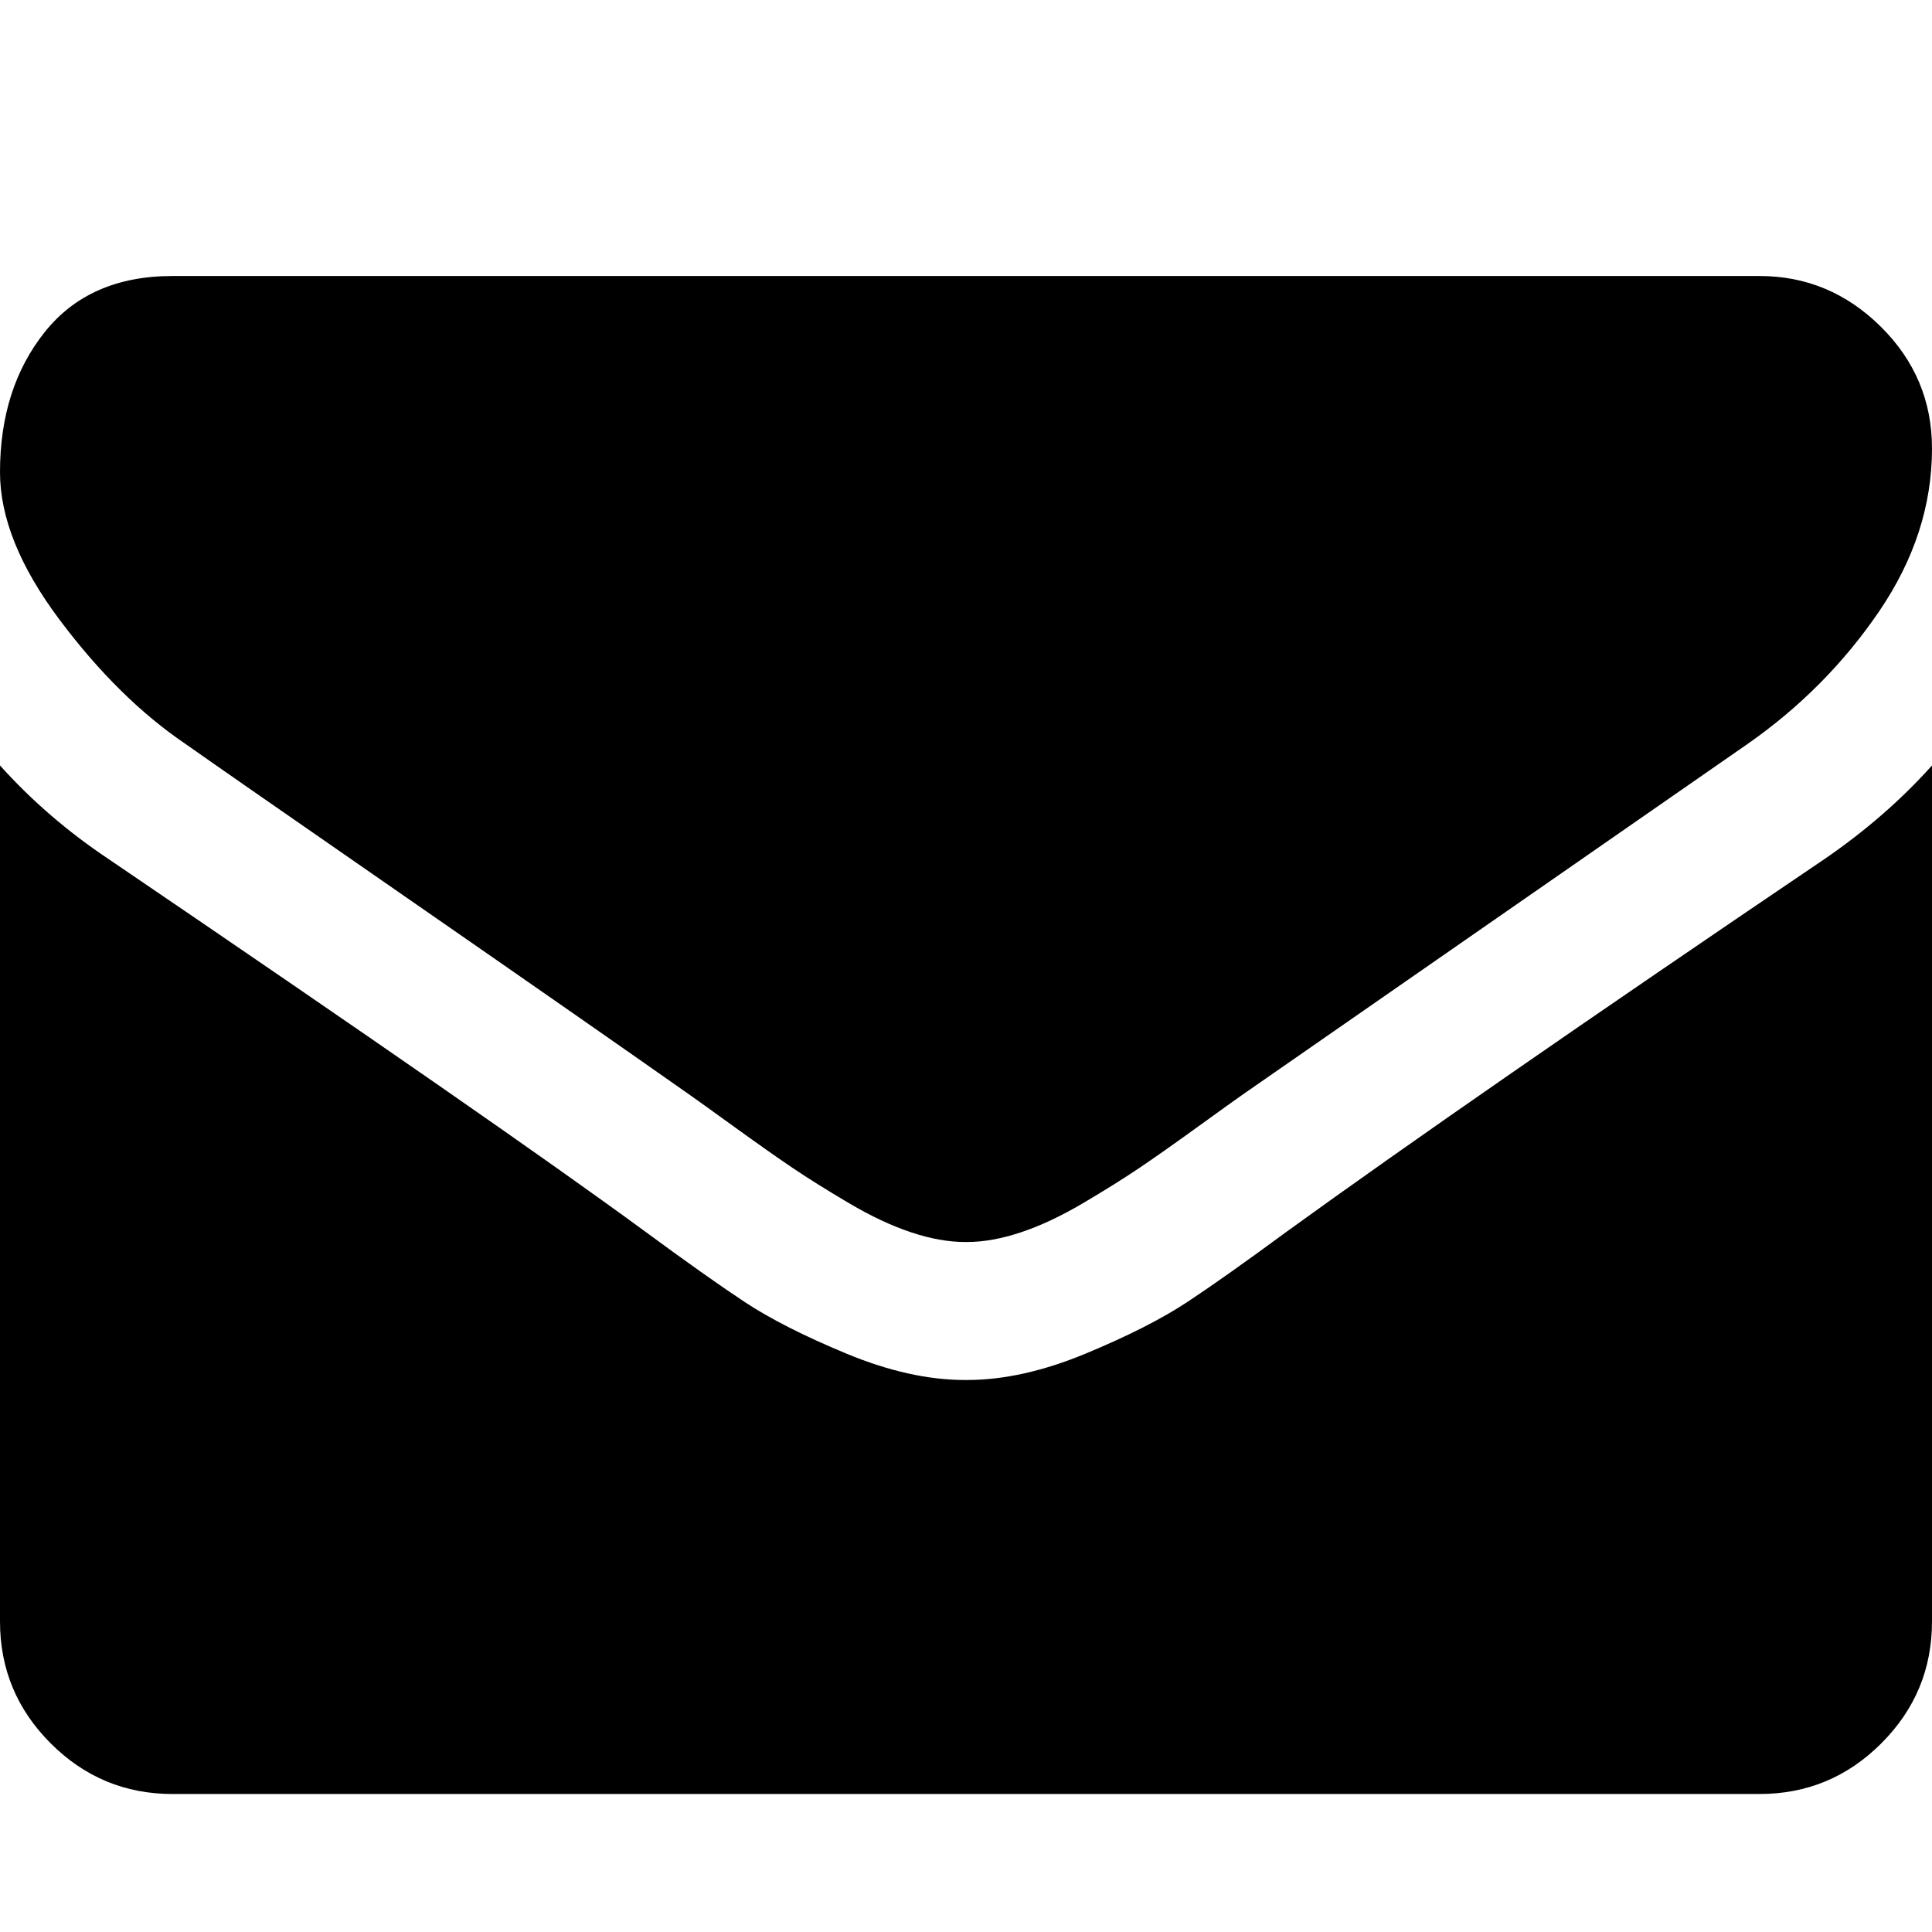
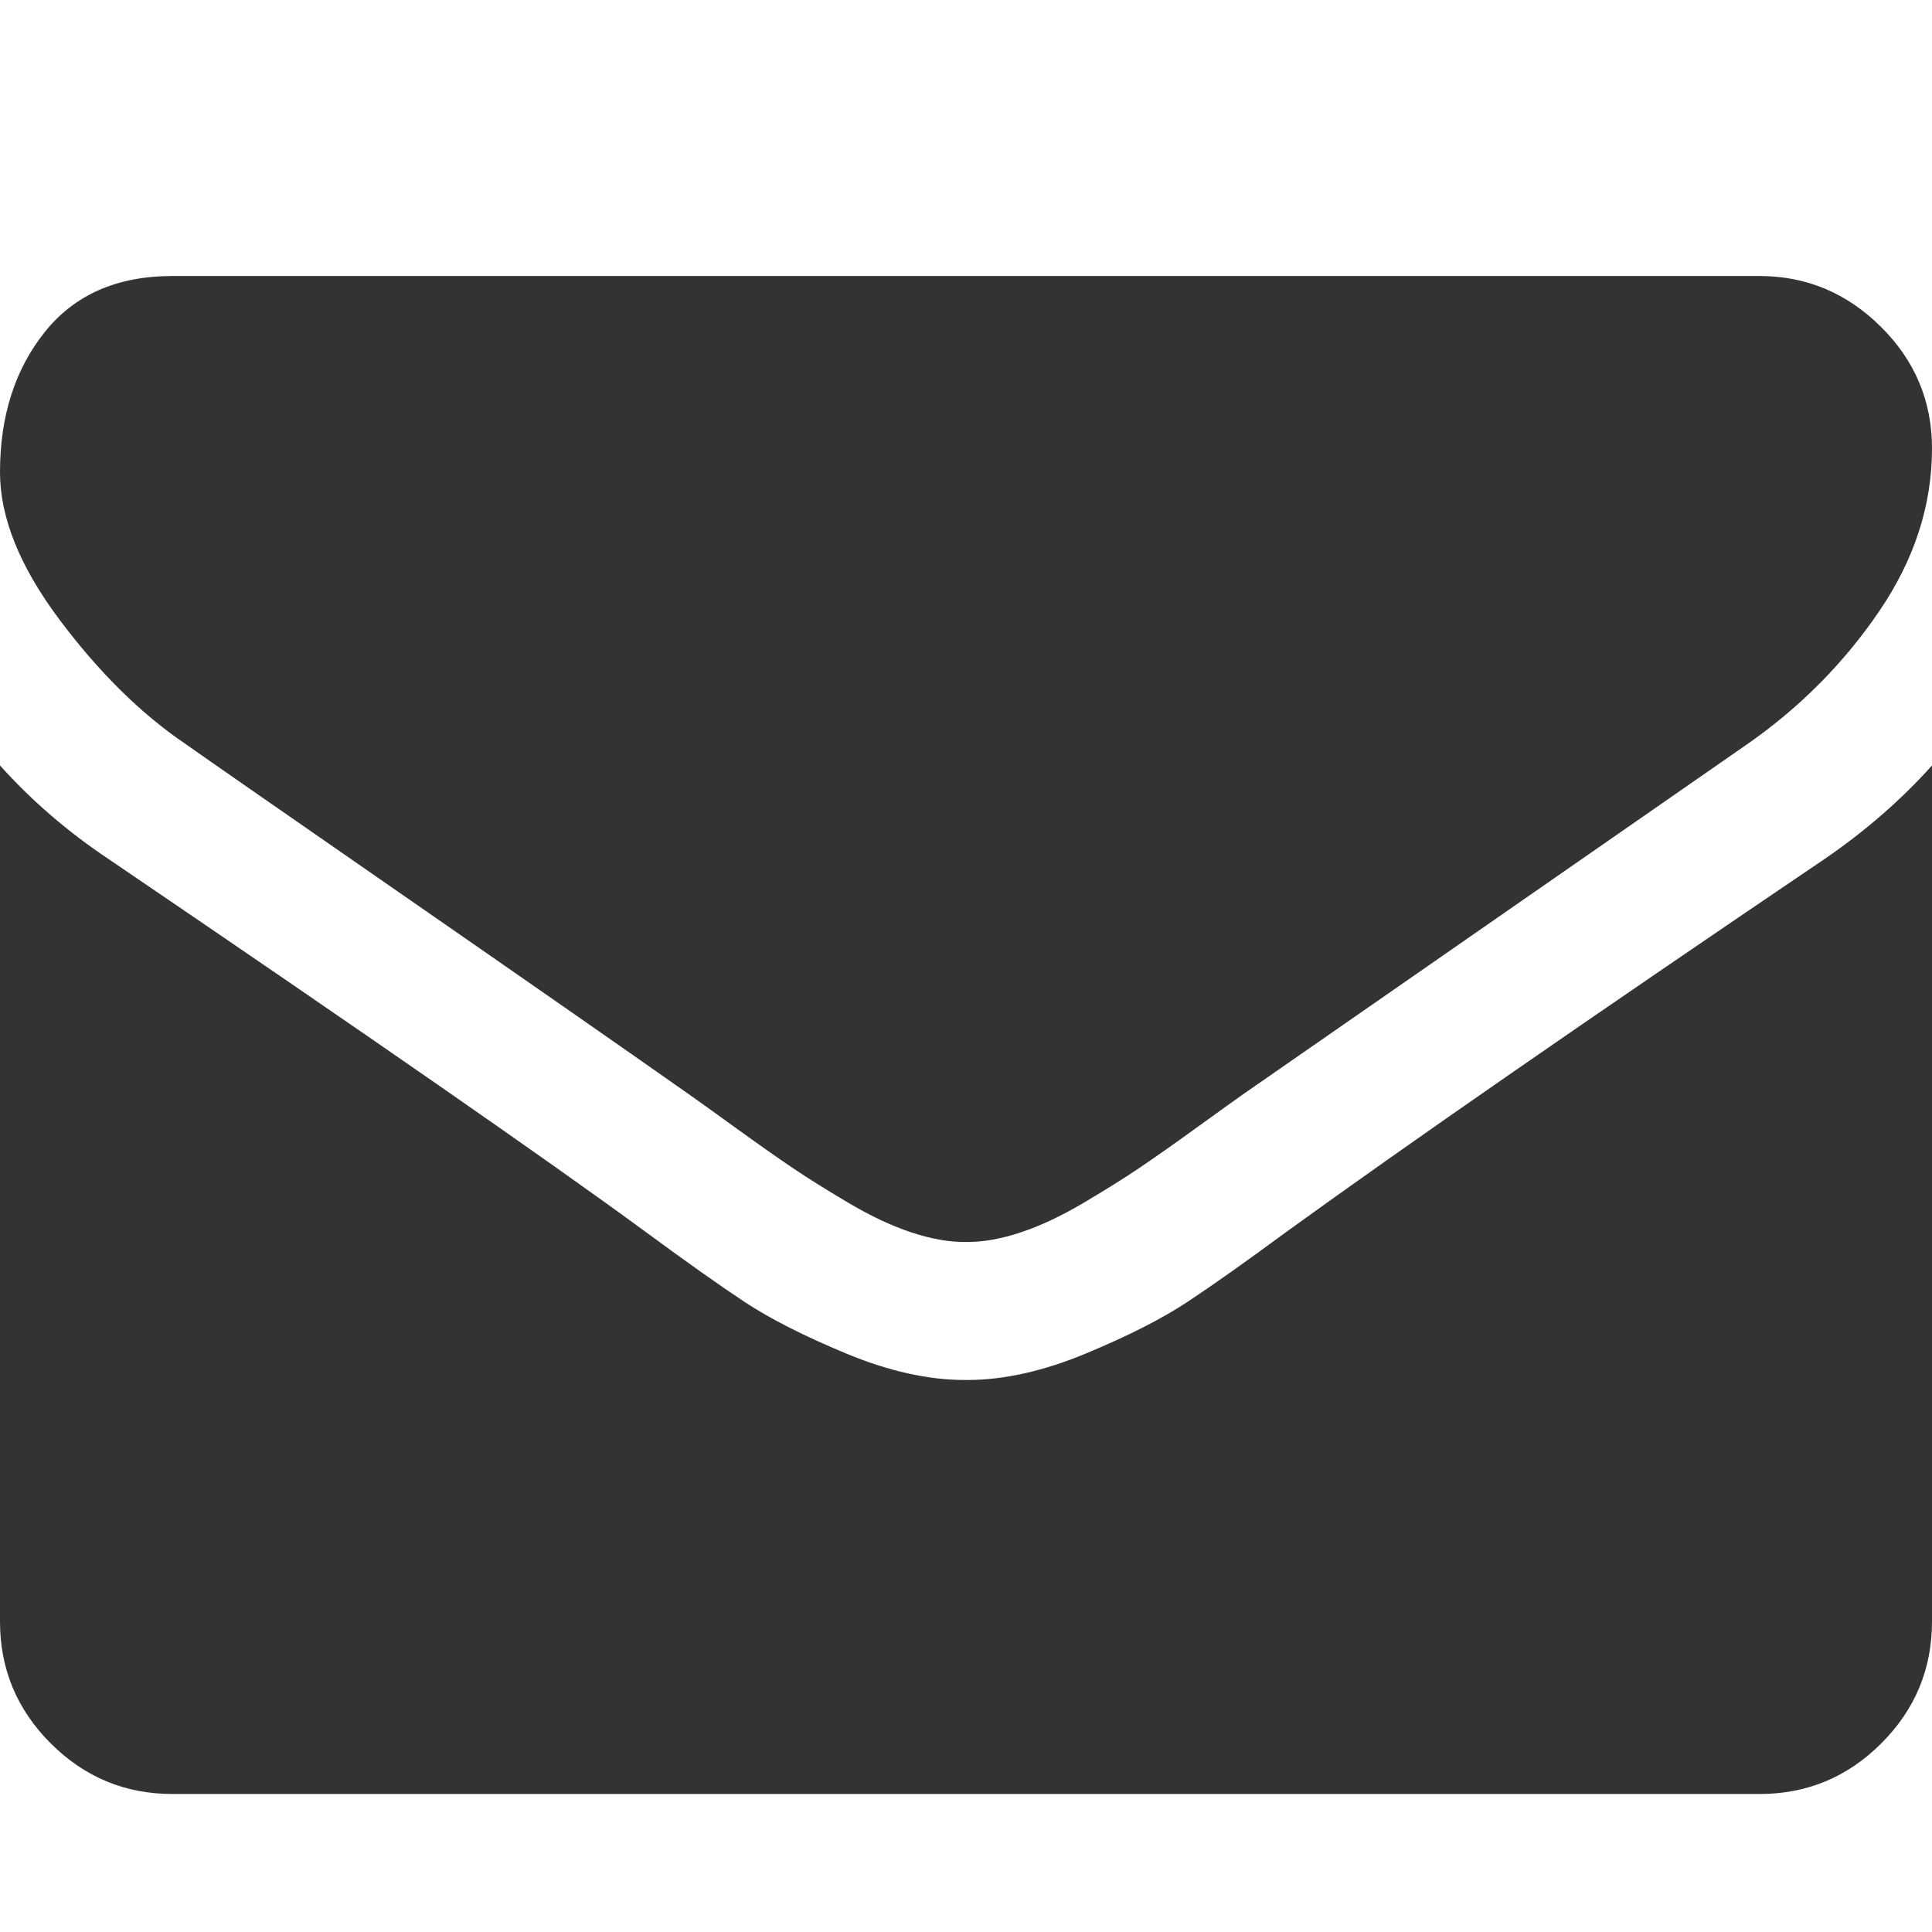
<svg xmlns="http://www.w3.org/2000/svg" viewBox="0 0 1792 1792">
-   <path id="social" d="M1792 710v794q0 66-47 113t-113 47h-1472q-66 0-113-47t-47-113v-794q44 49 101 87 362 246 497 345 57 42 92.5 65.5t94.5 48 110 24.5h2q51 0 110-24.5t94.5-48 92.5-65.5q170-123 498-345 57-39 100-87zm0-294q0 79-49 151t-122 123q-376 261-468 325-10 7-42.5 30.5t-54 38-52 32.5-57.5 27-50 9h-2q-23 0-50-9t-57.5-27-52-32.5-54-38-42.5-30.5q-91-64-262-182.5t-205-142.5q-62-42-117-115.5t-55-136.5q0-78 41.5-130t118.5-52h1472q65 0 112.5 47t47.5 113z" />
+   <path fill="#333" d="M1792 710v794q0 66-47 113t-113 47h-1472q-66 0-113-47t-47-113v-794q44 49 101 87 362 246 497 345 57 42 92.5 65.5t94.5 48 110 24.5h2q51 0 110-24.5t94.5-48 92.5-65.5q170-123 498-345 57-39 100-87zm0-294q0 79-49 151t-122 123q-376 261-468 325-10 7-42.5 30.5t-54 38-52 32.5-57.5 27-50 9h-2q-23 0-50-9t-57.5-27-52-32.5-54-38-42.5-30.5q-91-64-262-182.5t-205-142.5q-62-42-117-115.5t-55-136.5q0-78 41.5-130t118.5-52h1472q65 0 112.5 47t47.5 113z" />
</svg>
